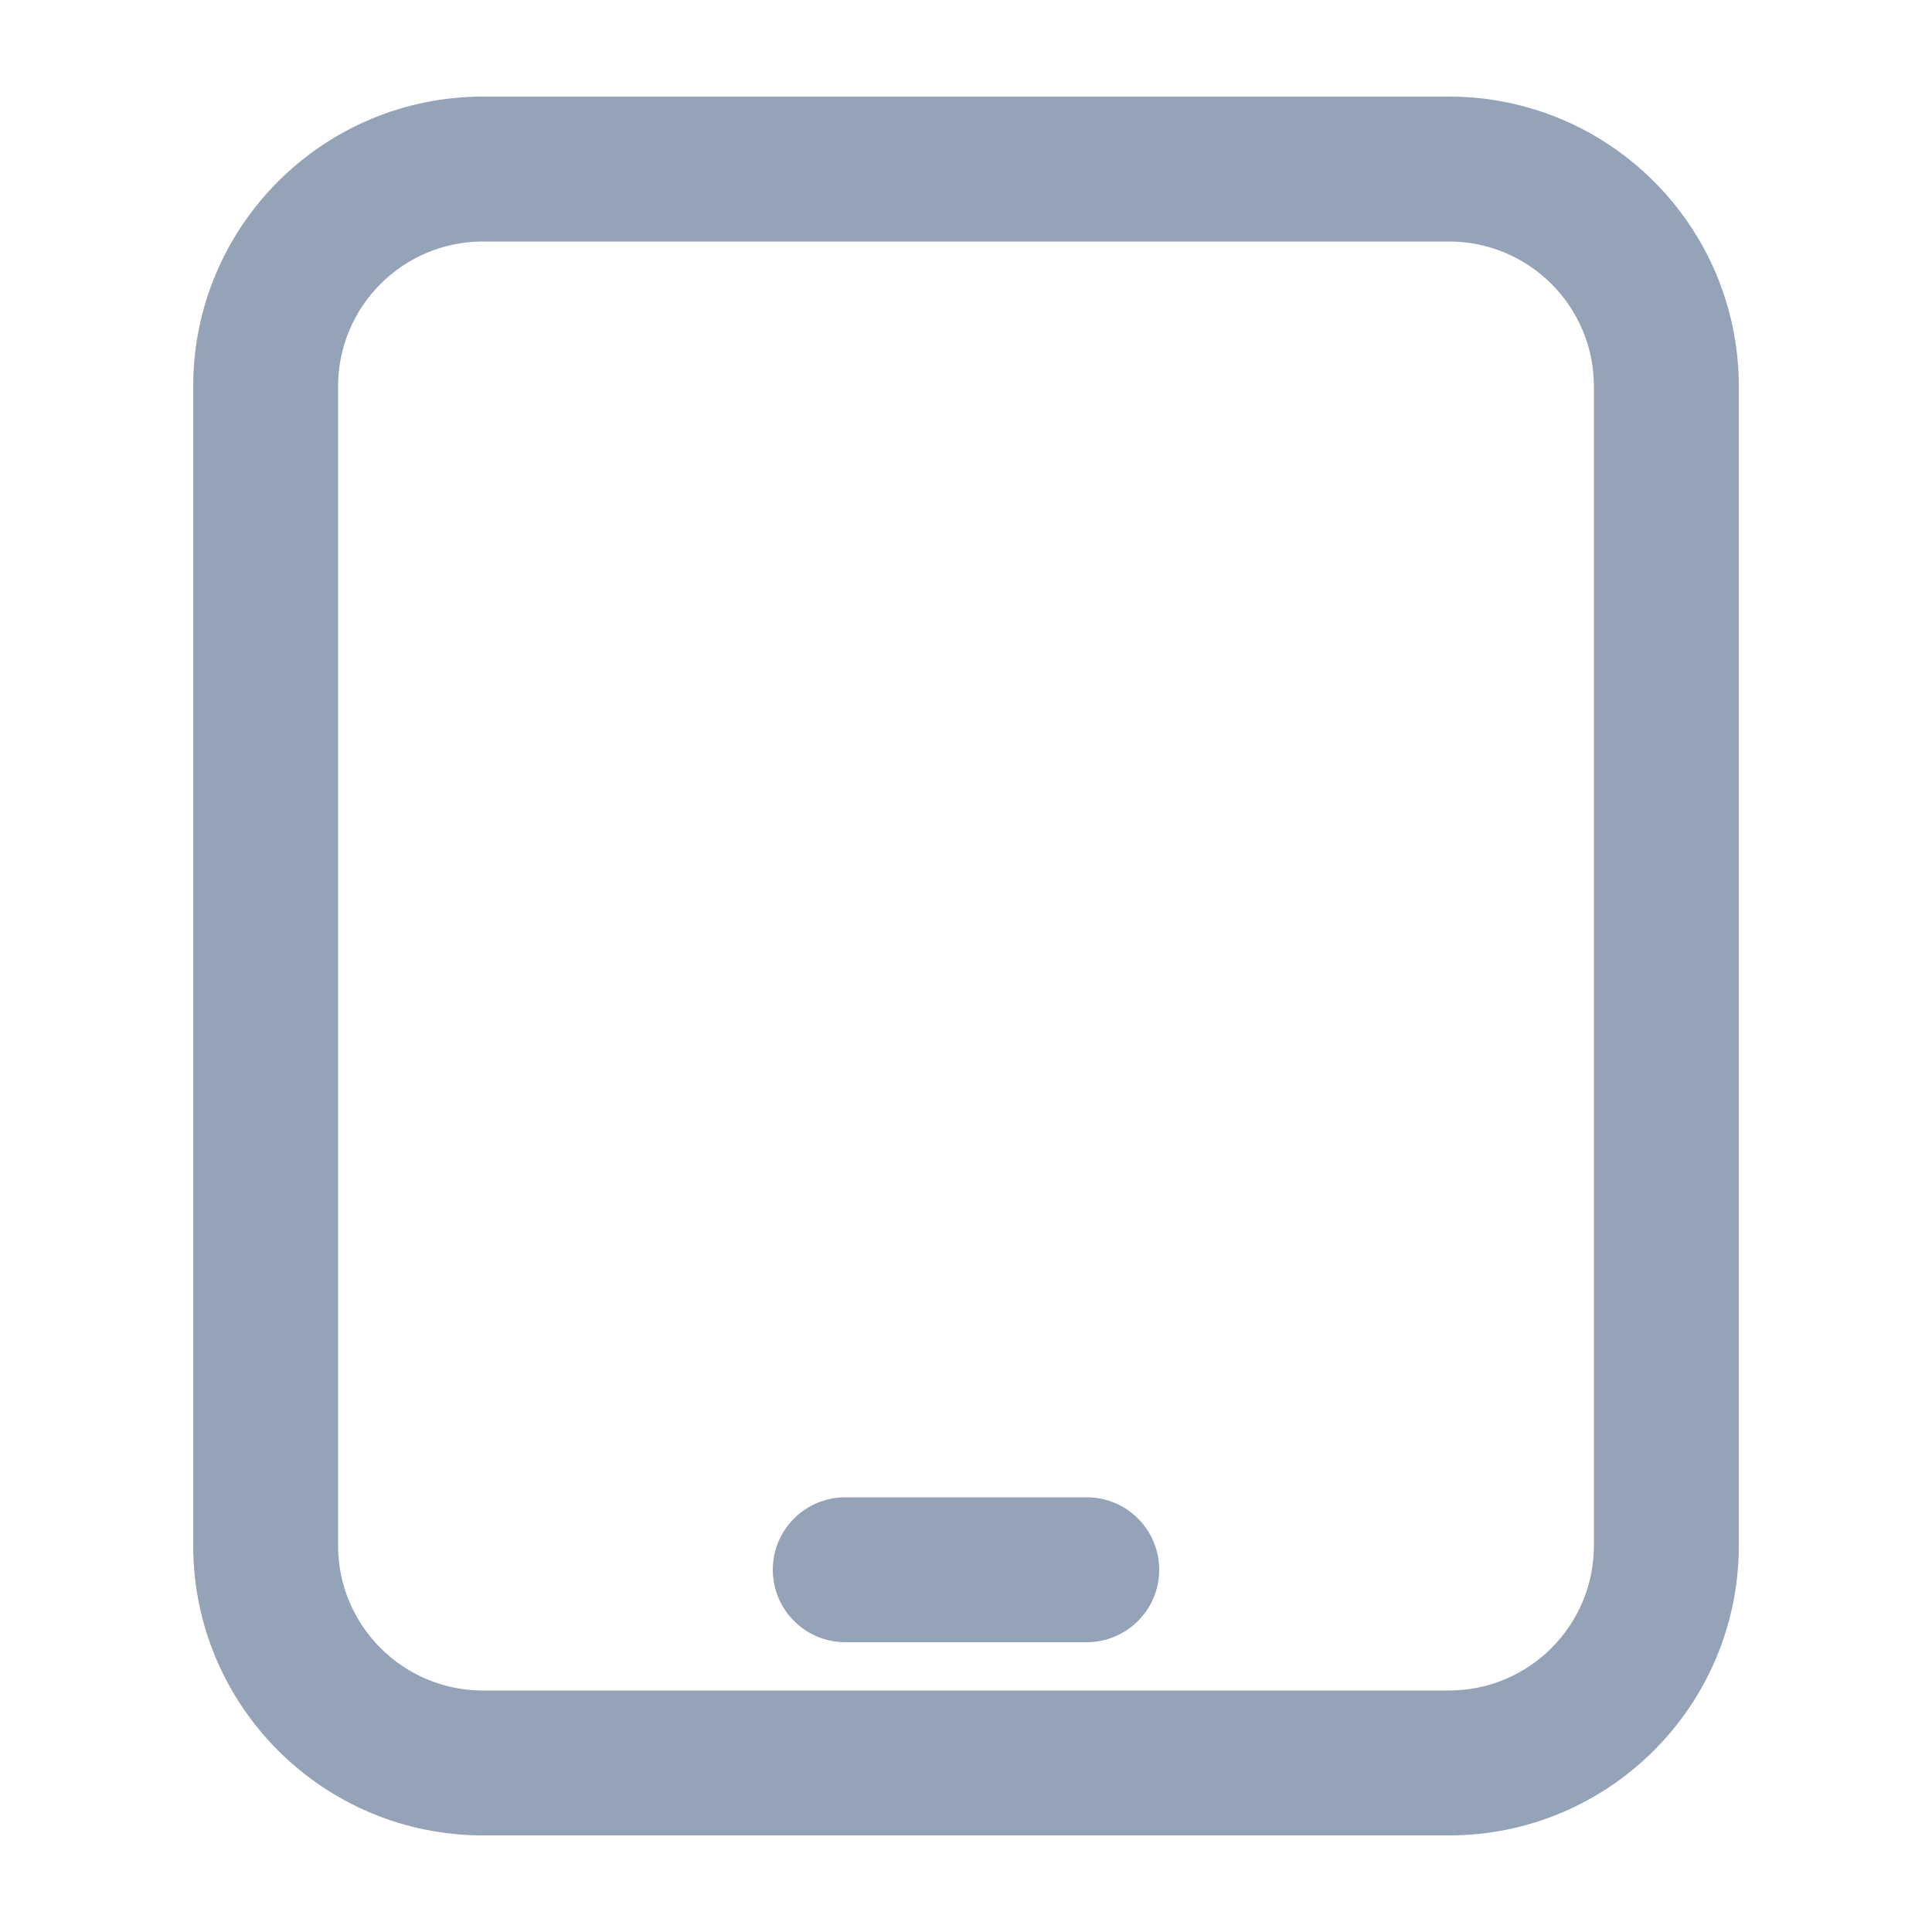
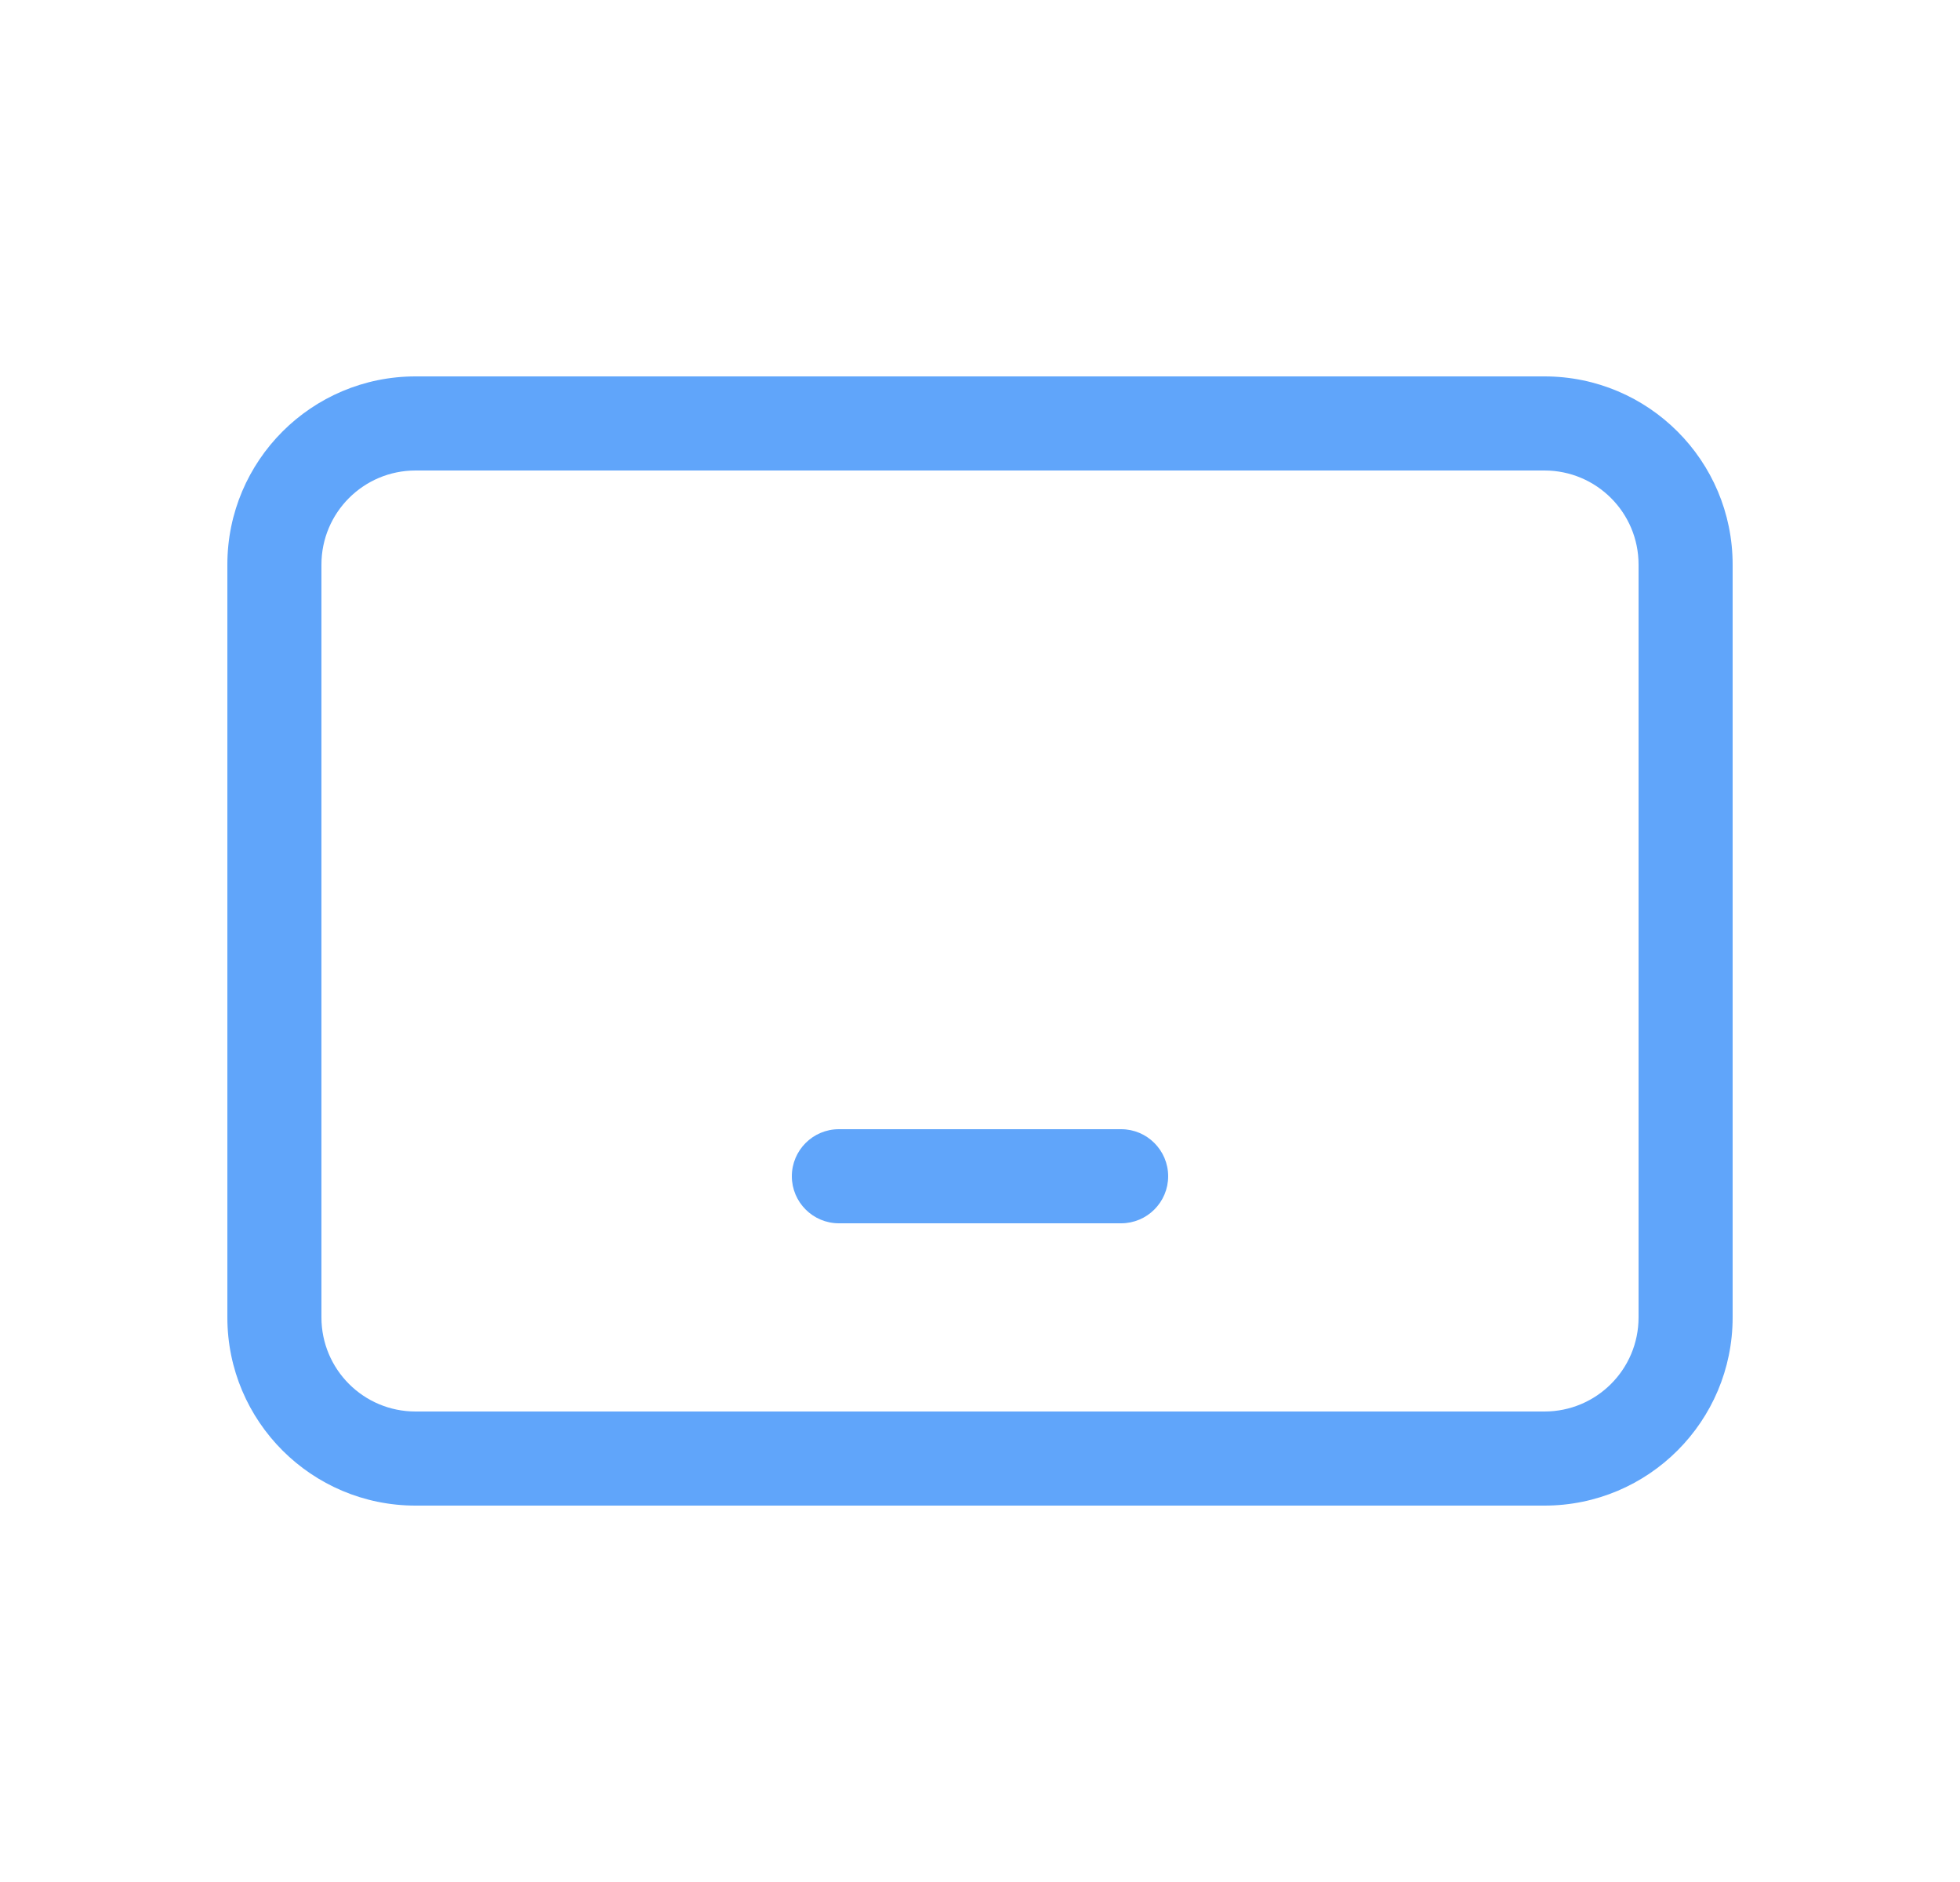
- <svg xmlns="http://www.w3.org/2000/svg" width="24" height="24" viewBox="0 0 24 24" fill="none">
-   <path fill-rule="evenodd" clip-rule="evenodd" d="M6 1.2C4.012 1.2 2.4 2.812 2.4 4.8V19.2C2.4 21.188 4.012 22.8 6 22.8H18C19.988 22.8 21.6 21.188 21.6 19.2V4.8C21.6 2.812 19.988 1.2 18 1.2H6ZM4.2 4.8C4.2 3.806 5.006 3 6 3H18C18.994 3 19.8 3.806 19.8 4.8V19.2C19.8 20.194 18.994 21 18 21H6C5.006 21 4.2 20.194 4.2 19.2V4.8ZM10.5 18.6C10.003 18.6 9.6 19.003 9.6 19.5C9.6 19.997 10.003 20.4 10.5 20.4H13.5C13.997 20.4 14.4 19.997 14.4 19.5C14.4 19.003 13.997 18.6 13.5 18.6H10.5Z" fill="#94A3B8" />
+ <svg xmlns="http://www.w3.org/2000/svg" width="25" height="24" viewBox="0 0 25 24" fill="none">
+   <g id="tablet">
+     <path id="vector" d="M10.7 14.4C10.369 14.4 10.1 14.669 10.1 15C10.1 15.331 10.369 15.6 10.7 15.6H14.3C14.631 15.6 14.9 15.331 14.9 15C14.9 14.669 14.631 14.4 14.3 14.4H10.7ZM5.3 4.8C3.975 4.8 2.9 5.875 2.9 7.2V16.8C2.9 18.125 3.975 19.2 5.3 19.2H19.7C21.026 19.2 22.1 18.125 22.1 16.8V7.2C22.1 5.875 21.026 4.8 19.7 4.8H5.3ZM4.1 7.2C4.1 6.537 4.637 6 5.3 6H19.7C20.363 6 20.9 6.537 20.9 7.2V16.8C20.9 17.463 20.363 18 19.7 18H5.3C4.637 18 4.1 17.463 4.1 16.8V7.2Z" fill="#60A5FA" />
+   </g>
</svg>
